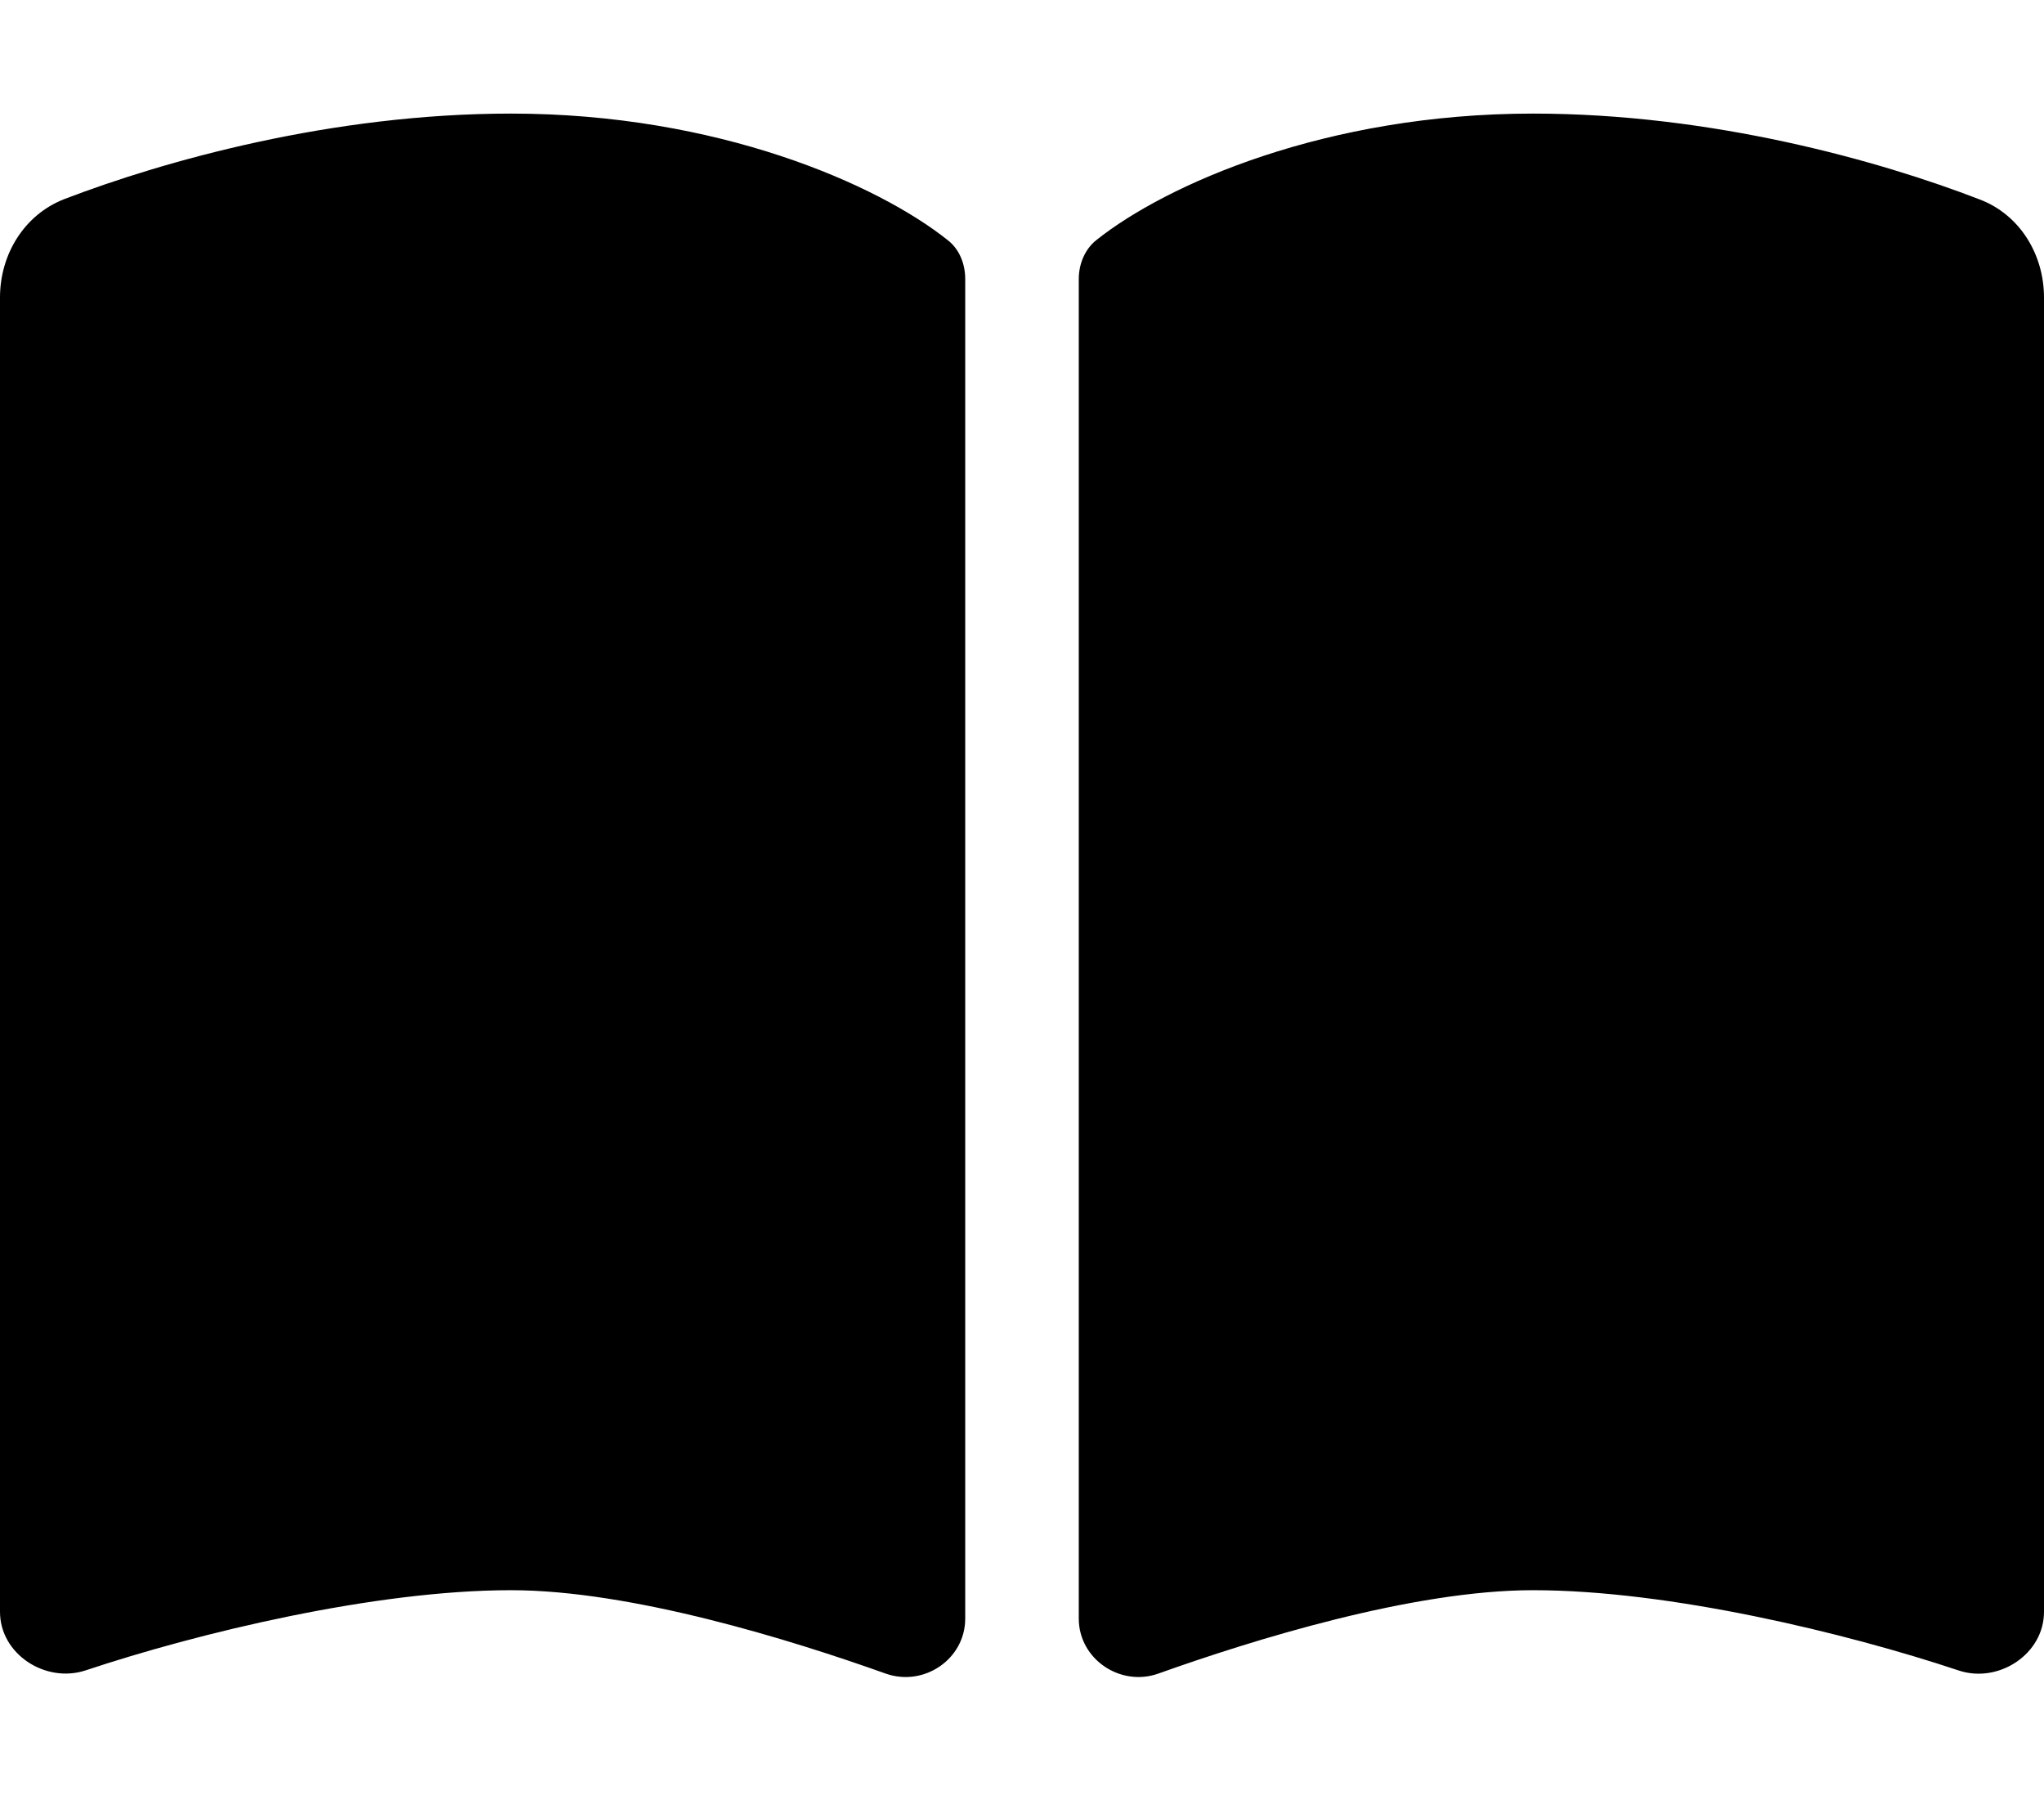
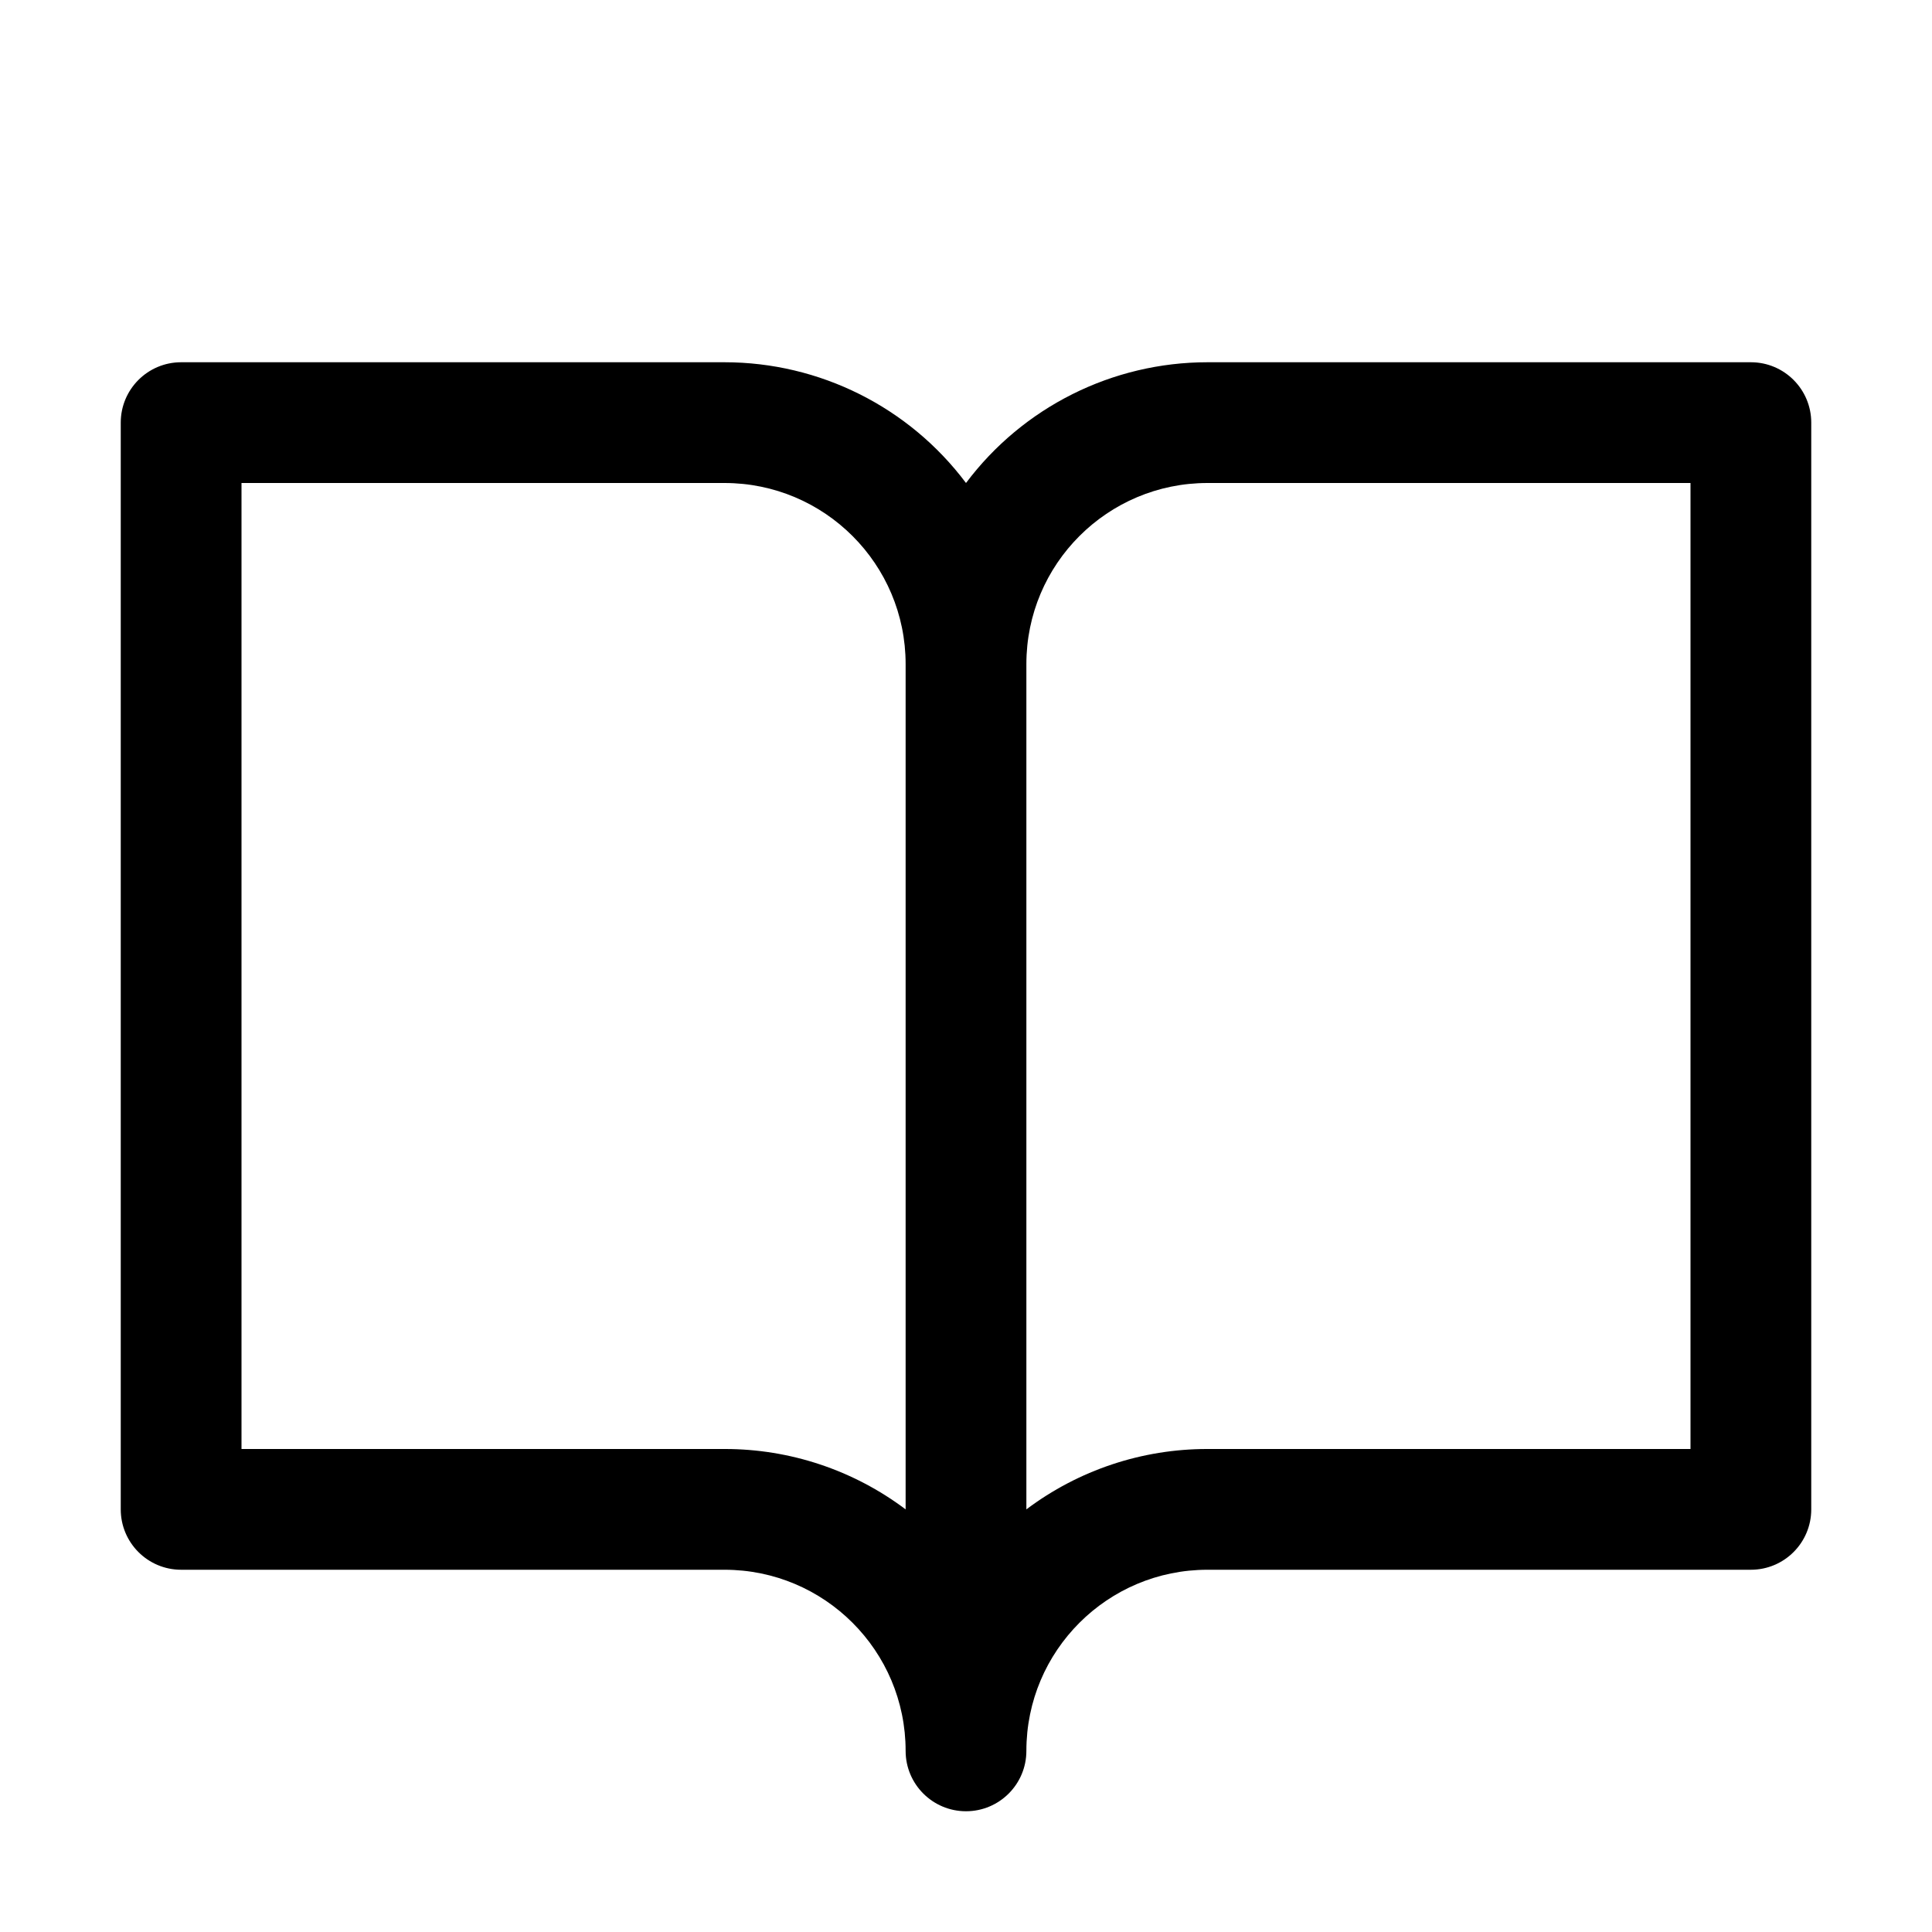
- <svg xmlns="http://www.w3.org/2000/svg" viewBox="0 0 576 512">
-   <path d="M249.6 471.5c10.8 3.8 22.4-4.1 22.4-15.5l0-377.4c0-4.2-1.6-8.4-5-11C247.4 52 202.4 32 144 32C93.5 32 46.3 45.3 18.1 56.1C6.8 60.5 0 71.7 0 83.8L0 454.1c0 11.9 12.8 20.2 24.1 16.5C55.6 460.1 105.5 448 144 448c33.9 0 79 14 105.6 23.5zm76.8 0C353 462 398.1 448 432 448c38.5 0 88.4 12.1 119.9 22.6c11.3 3.8 24.1-4.6 24.1-16.5l0-370.3c0-12.1-6.8-23.3-18.1-27.6C529.7 45.3 482.5 32 432 32c-58.4 0-103.4 20-123 35.6c-3.3 2.6-5 6.8-5 11L304 456c0 11.4 11.7 19.3 22.4 15.5z" />
+ <svg xmlns="http://www.w3.org/2000/svg" viewBox="0 0 256 256" fill="currentColor">
+   <path d="M232,48H160a40,40,0,0,0-32,16A40,40,0,0,0,96,48H24a8,8,0,0,0-8,8V200a8,8,0,0,0,8,8H96a24,24,0,0,1,24,24,8,8,0,0,0,16,0,24,24,0,0,1,24-24h72a8,8,0,0,0,8-8V56A8,8,0,0,0,232,48ZM96,192H32V64H96a24,24,0,0,1,24,24V200A39.81,39.81,0,0,0,96,192Zm128,0H160a39.81,39.81,0,0,0-24,8V88a24,24,0,0,1,24-24h64Z" />
</svg>
